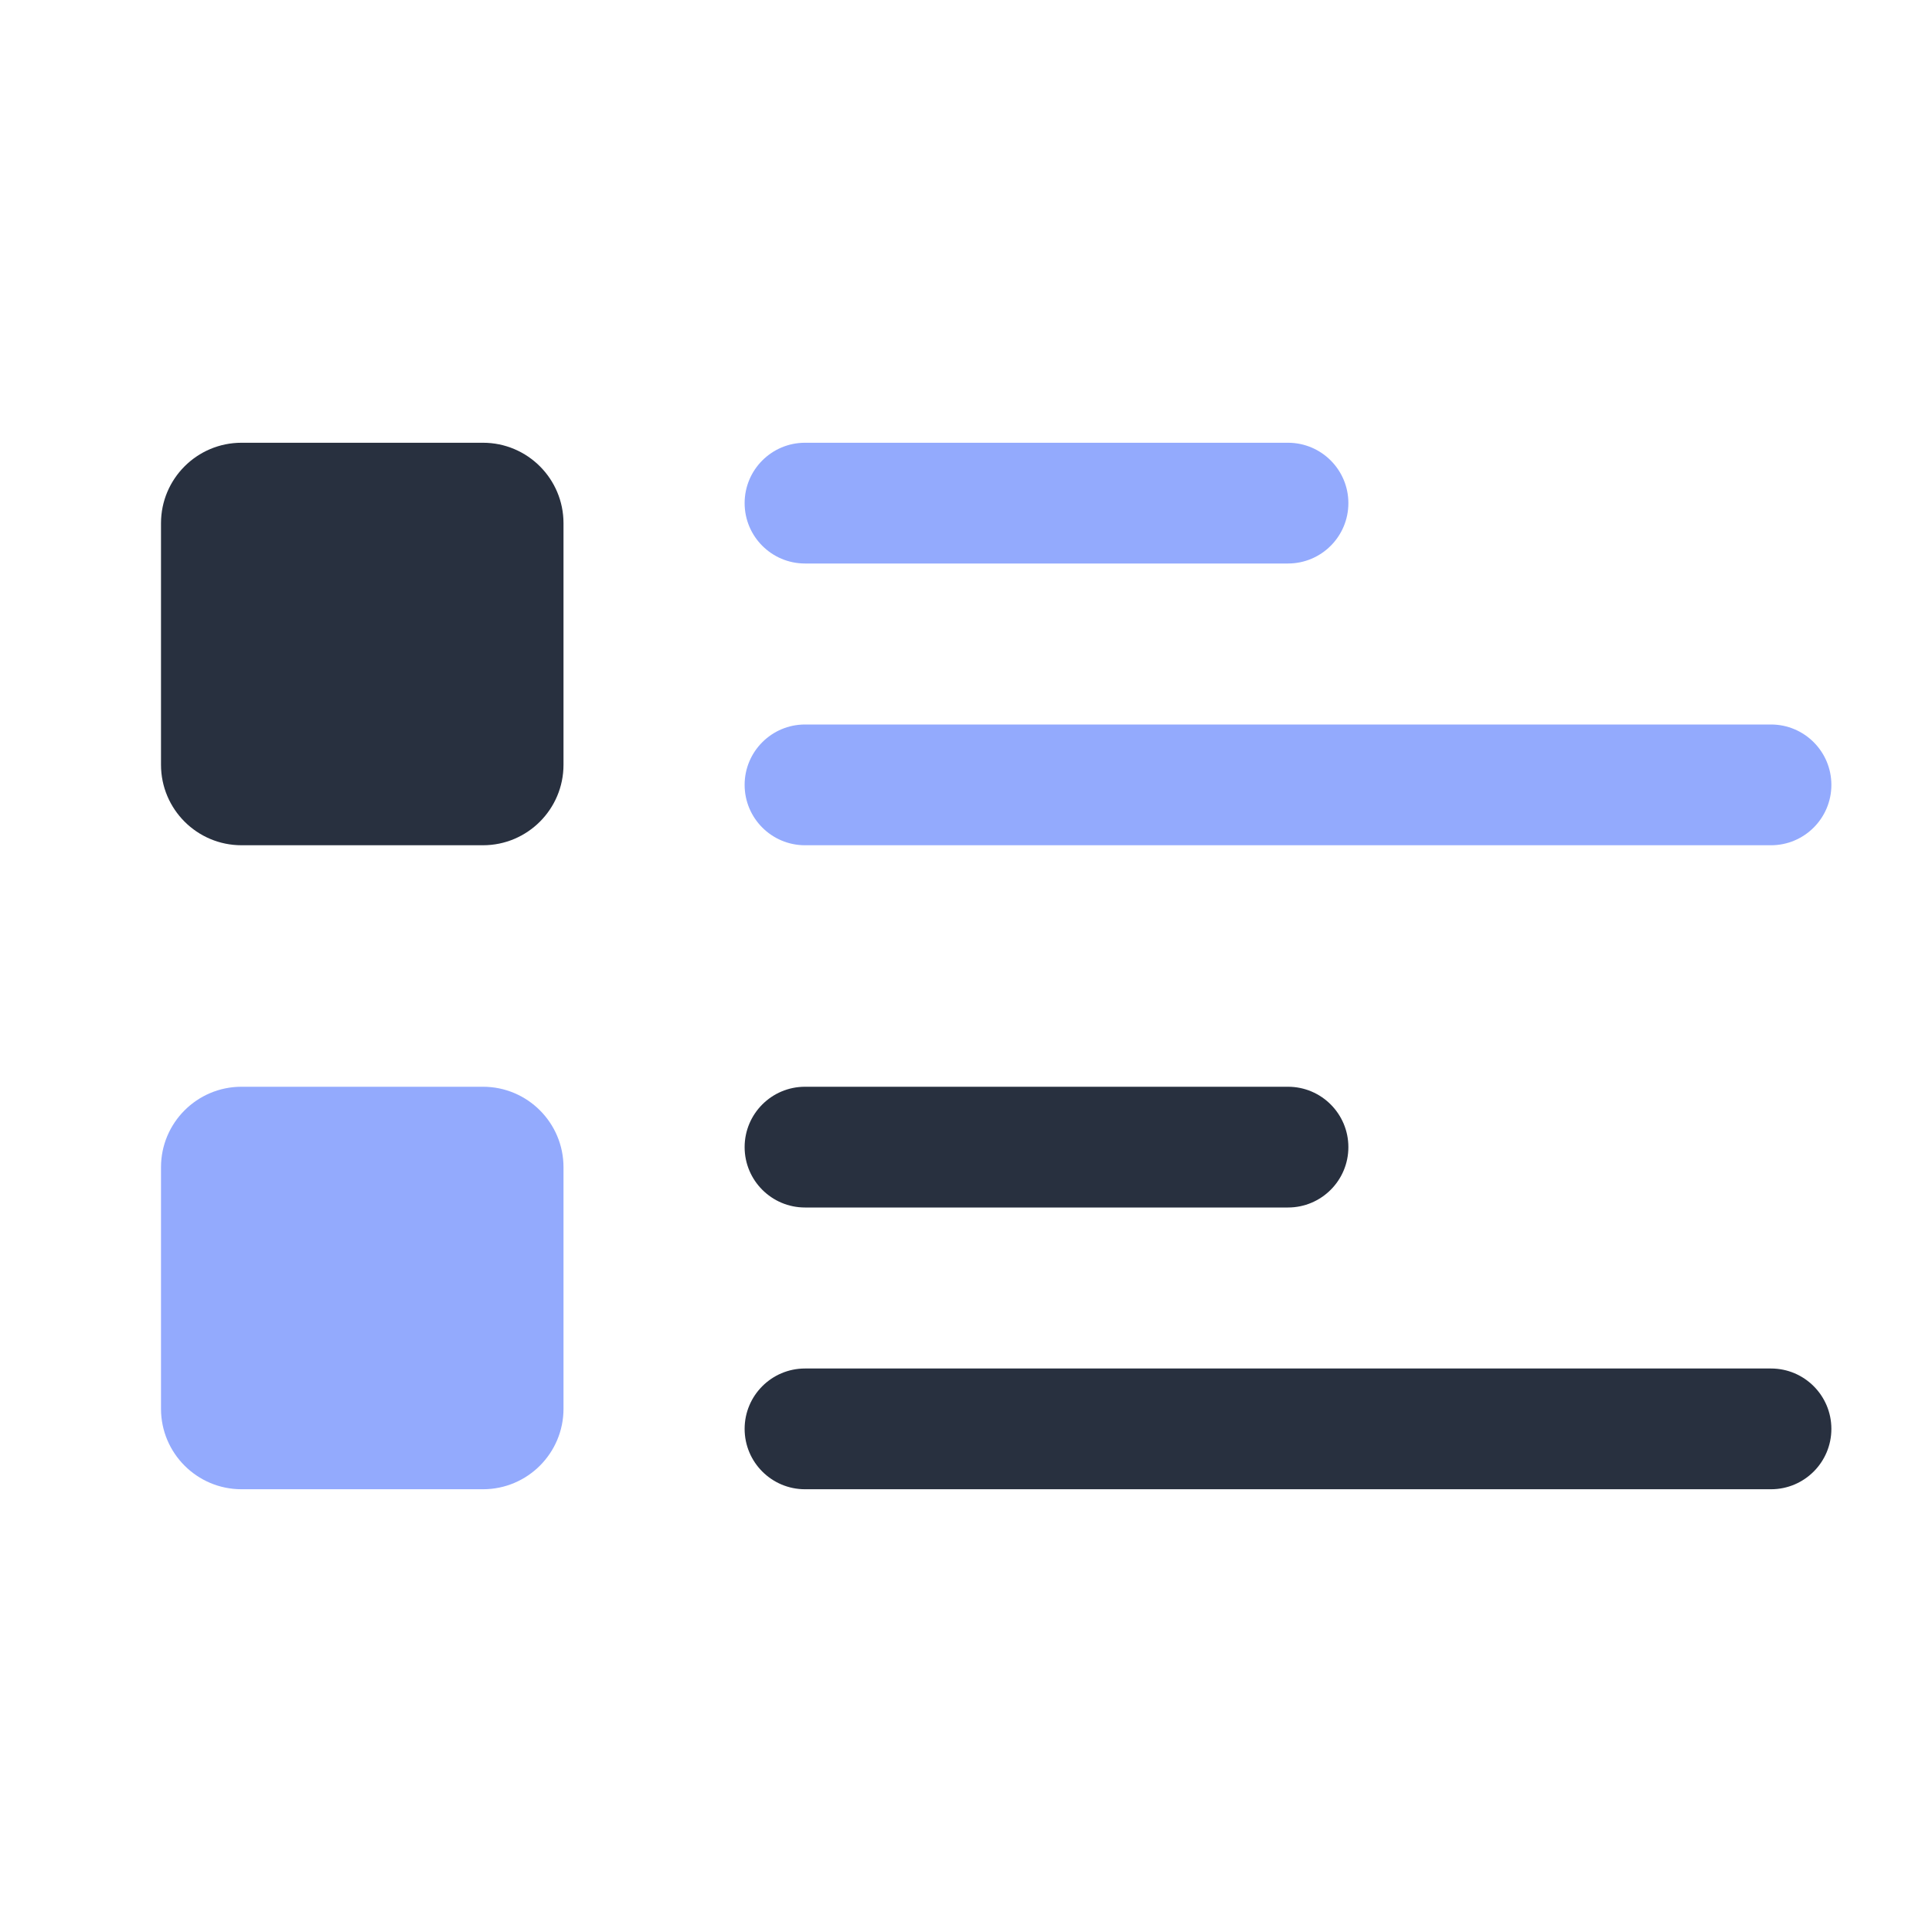
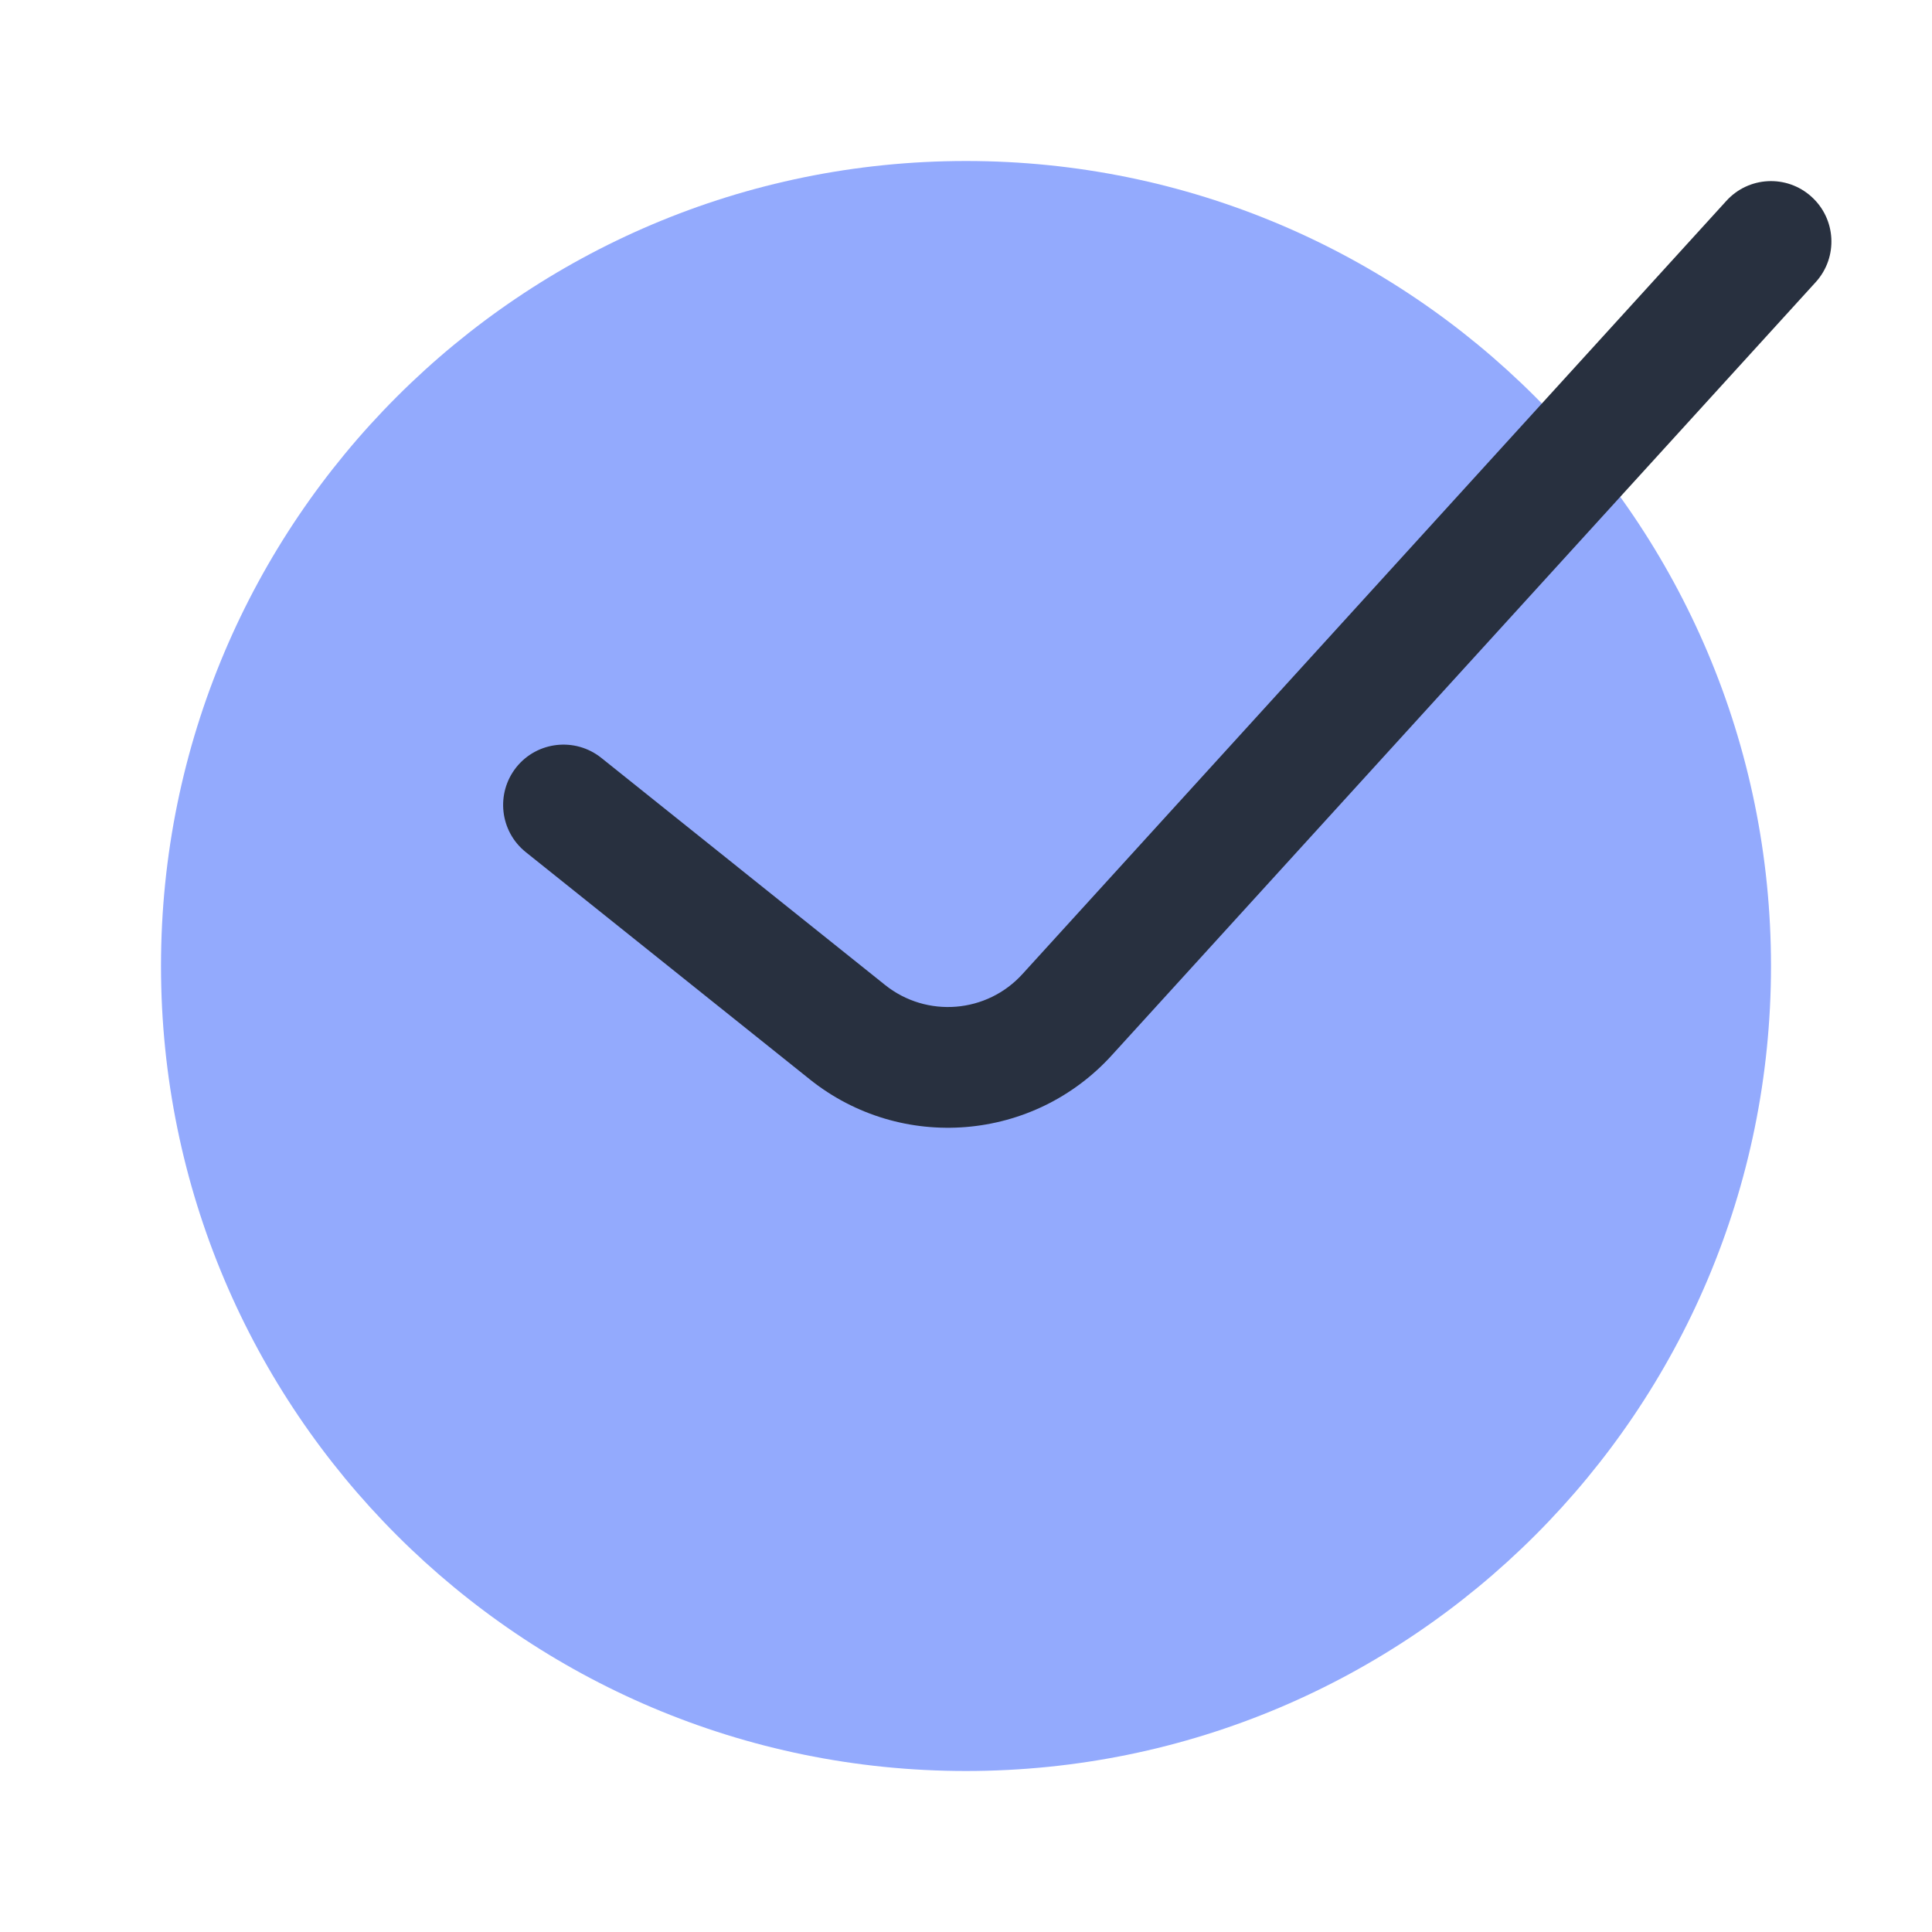
<svg xmlns="http://www.w3.org/2000/svg" width="24" height="24" viewBox="0 0 24 24" fill="none">
-   <path d="M2 6.5C2 5.948 2.448 5.5 3 5.5H6C6.552 5.5 7 5.948 7 6.5V9.5C7 10.052 6.552 10.5 6 10.5H3C2.448 10.5 2 10.052 2 9.5V6.5Z" fill="#28303F" />
-   <path d="M2 14.5C2 13.948 2.448 13.5 3 13.5H6C6.552 13.5 7 13.948 7 14.5V17.5C7 18.052 6.552 18.5 6 18.5H3C2.448 18.5 2 18.052 2 17.5V14.5Z" fill="#93AAFD" />
-   <path fill-rule="evenodd" clip-rule="evenodd" d="M9.25 6.25C9.25 5.836 9.586 5.5 10 5.5L16 5.5C16.414 5.5 16.75 5.836 16.75 6.25C16.75 6.664 16.414 7 16 7L10 7C9.586 7 9.25 6.664 9.25 6.25Z" fill="#93AAFD" />
-   <path fill-rule="evenodd" clip-rule="evenodd" d="M9.25 14.25C9.25 13.836 9.586 13.5 10 13.5H16C16.414 13.5 16.75 13.836 16.75 14.25C16.75 14.664 16.414 15 16 15H10C9.586 15 9.25 14.664 9.25 14.25Z" fill="#28303F" />
-   <path fill-rule="evenodd" clip-rule="evenodd" d="M9.25 9.75C9.25 9.336 9.586 9 10 9L22 9C22.414 9 22.75 9.336 22.75 9.75C22.75 10.164 22.414 10.5 22 10.5L10 10.5C9.586 10.5 9.25 10.164 9.25 9.75Z" fill="#93AAFD" />
-   <path fill-rule="evenodd" clip-rule="evenodd" d="M9.25 17.75C9.25 17.336 9.586 17 10 17H22C22.414 17 22.75 17.336 22.75 17.75C22.75 18.164 22.414 18.5 22 18.5H10C9.586 18.5 9.25 18.164 9.25 17.75Z" fill="#28303F" />
+   <circle cx="12" cy="12" r="10" transform="rotate(180 12 12)" fill="#93AAFD" />
+   <path fill-rule="evenodd" clip-rule="evenodd" d="M22.502 2.443C22.81 2.72 22.835 3.194 22.558 3.502L13.82 13.099C12.845 14.182 11.195 14.317 10.058 13.407L6.532 10.586C6.208 10.327 6.156 9.855 6.414 9.531C6.673 9.208 7.145 9.156 7.469 9.414L10.995 12.236C11.512 12.649 12.262 12.588 12.705 12.096L21.443 2.498C21.72 2.19 22.194 2.165 22.502 2.443Z" fill="#28303F" />
</svg>
